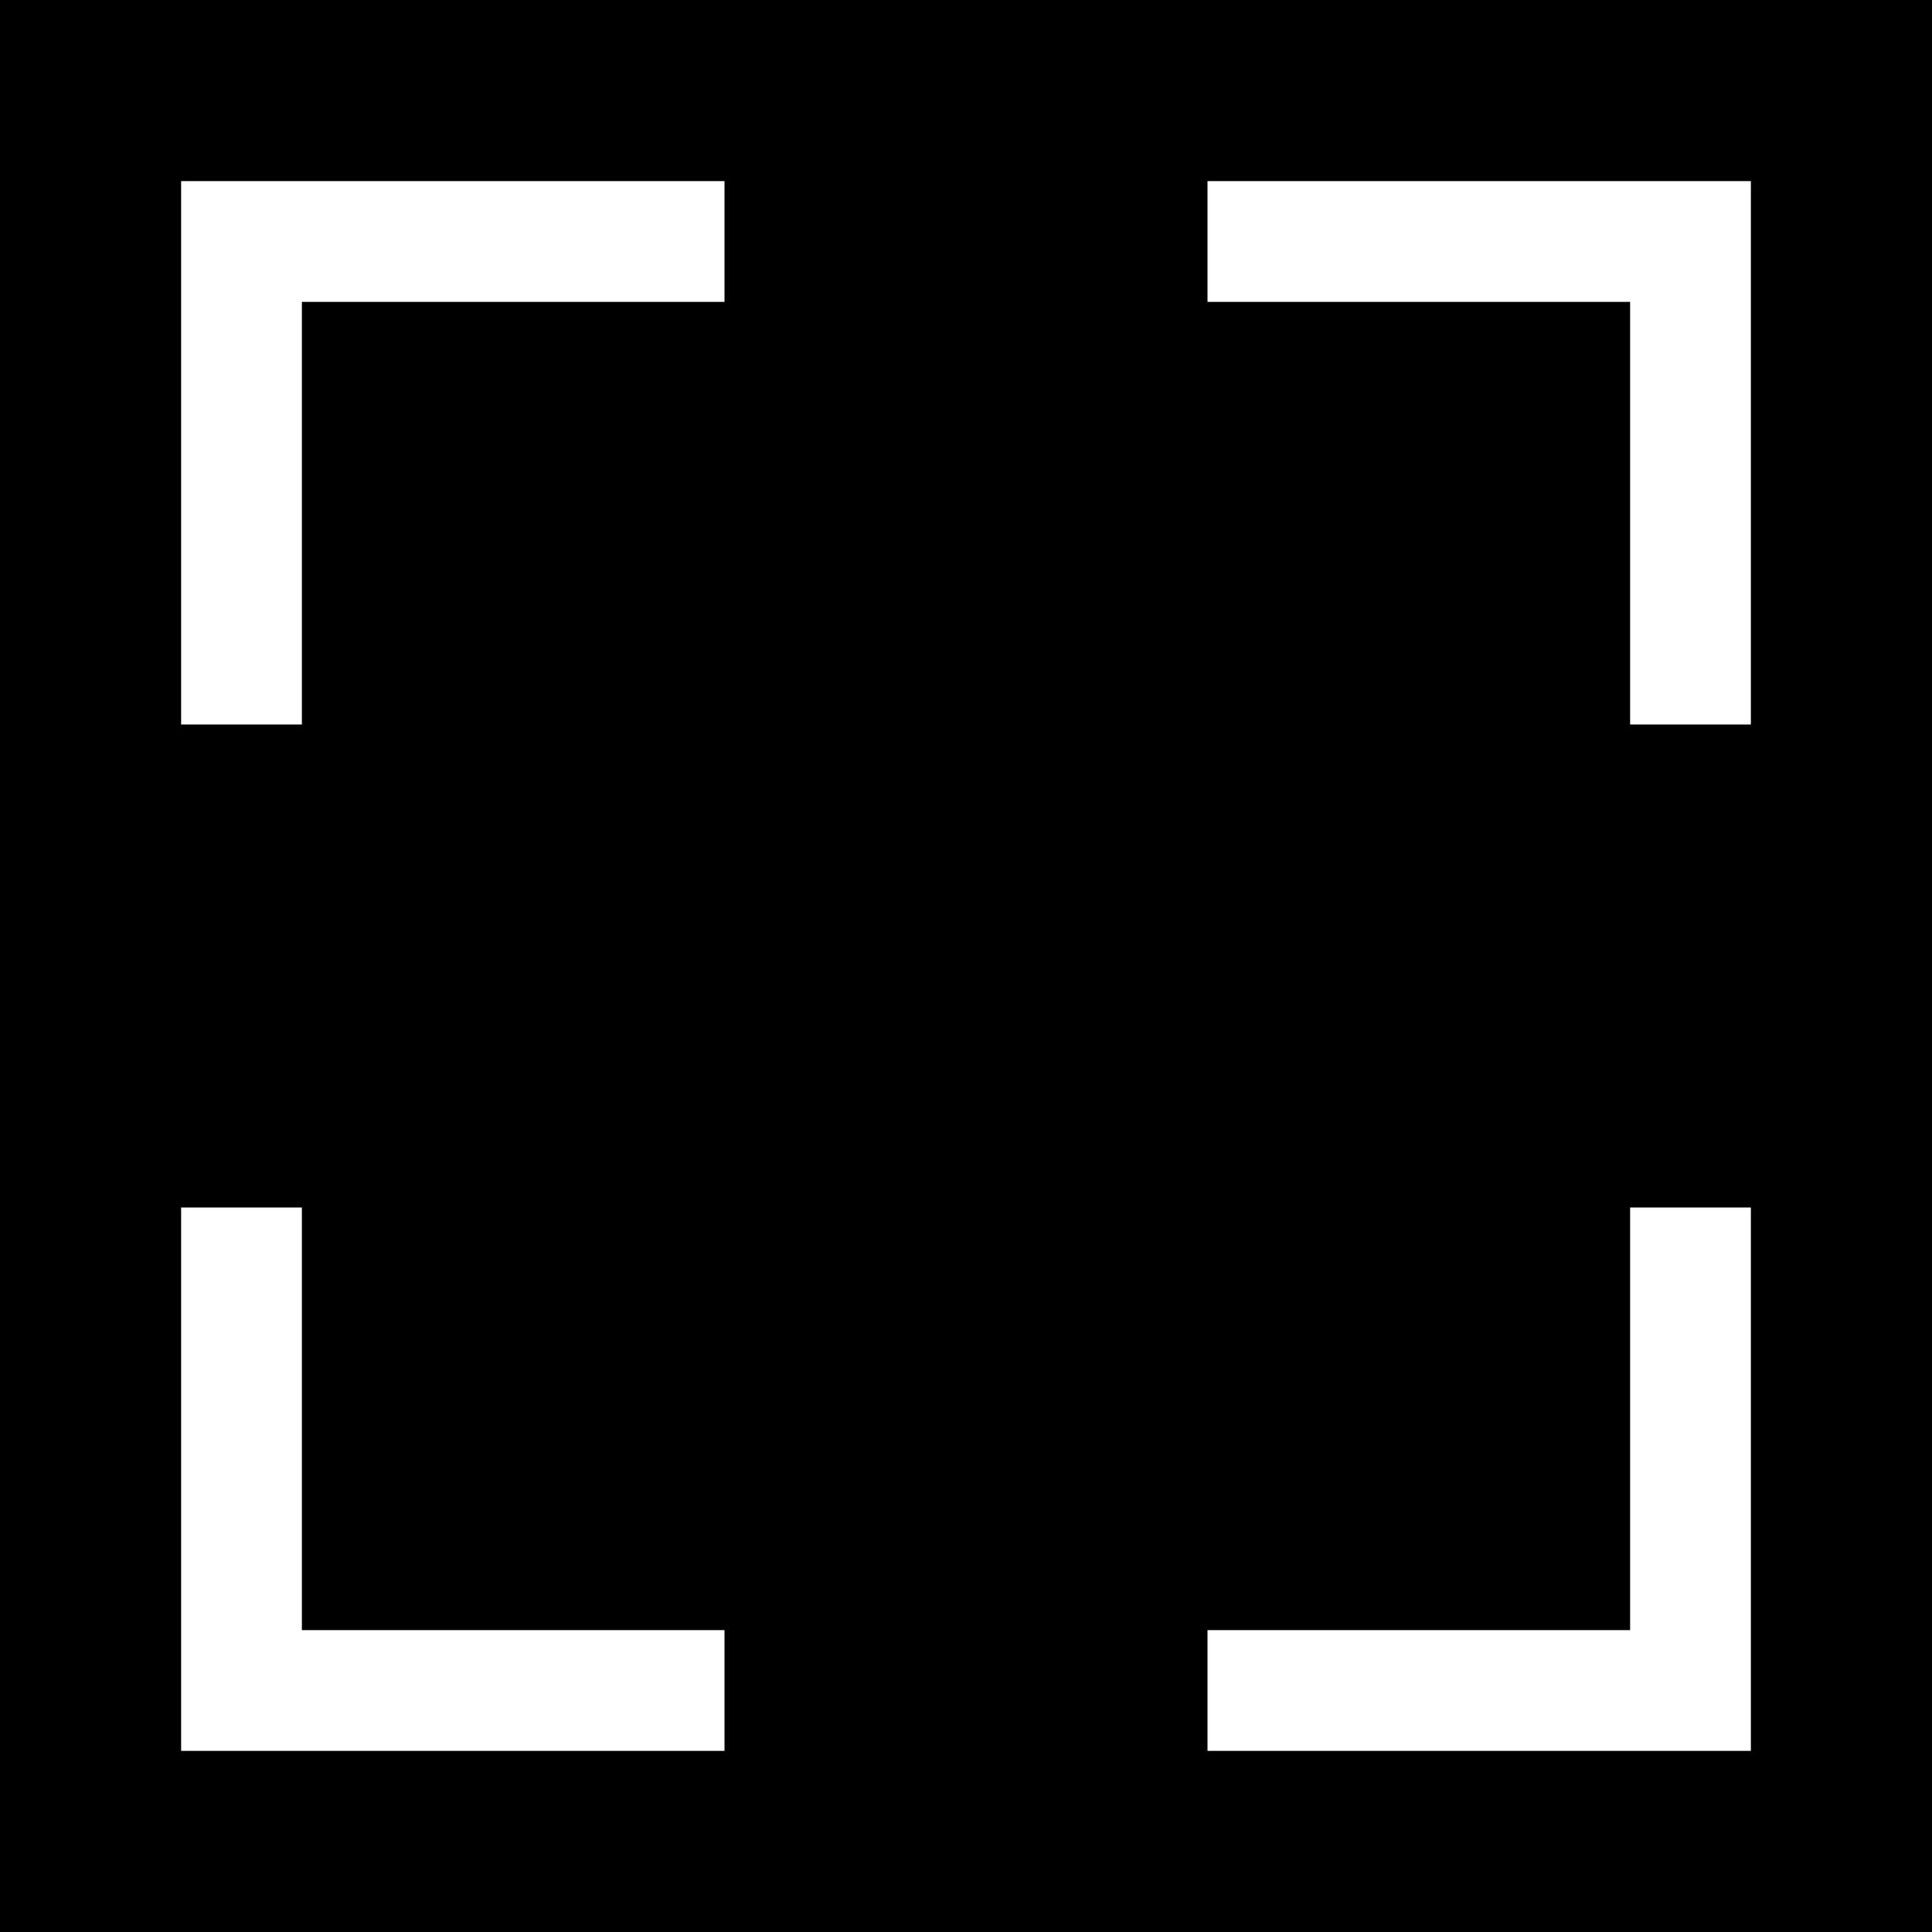
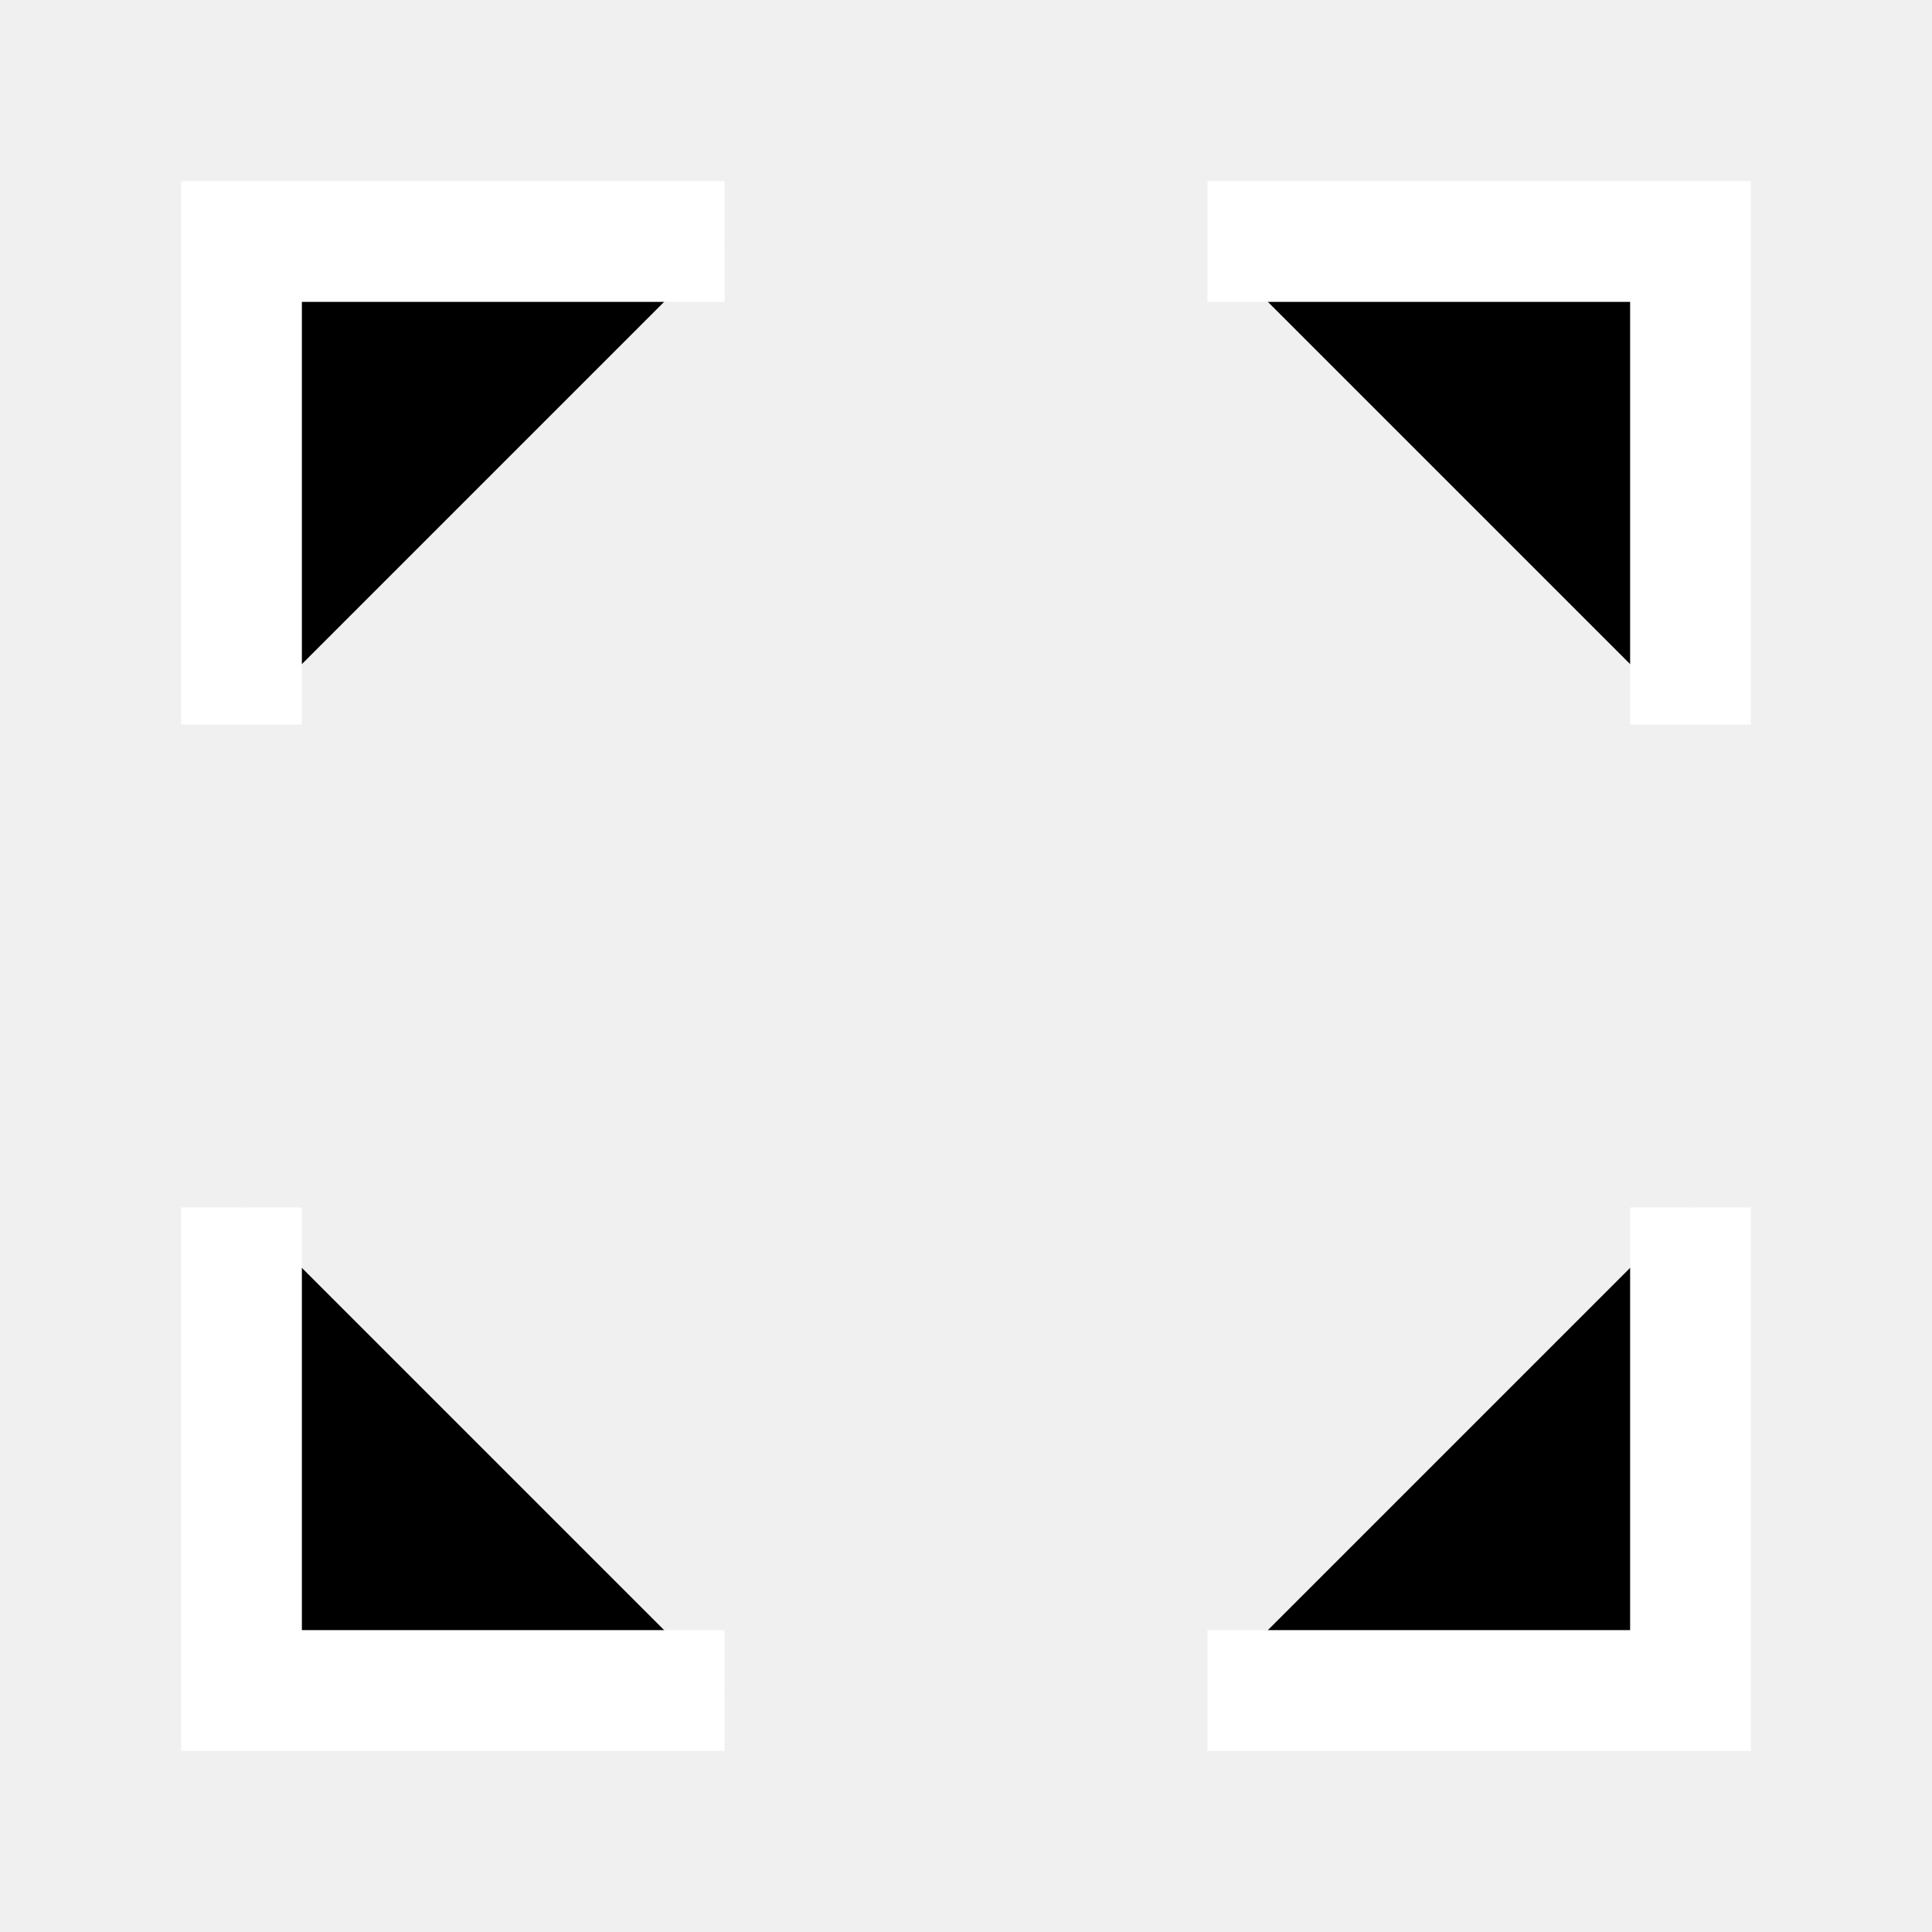
<svg xmlns="http://www.w3.org/2000/svg" height="32" viewBox="0 0 32 32" width="32">
-   <rect x="0" y="0" width="32" height="32" stroke="none" fill="black" />
  <polyline points="12,4 4,4 4,12" stroke="white" stroke-width="2" />
  <polyline points="20,4 28,4 28,12" stroke="white" stroke-width="2" />
  <polyline points="28,20 28,28 20,28" stroke="white" stroke-width="2" />
  <polyline points="4,20 4,28 12,28" stroke="white" stroke-width="2" />
</svg>
